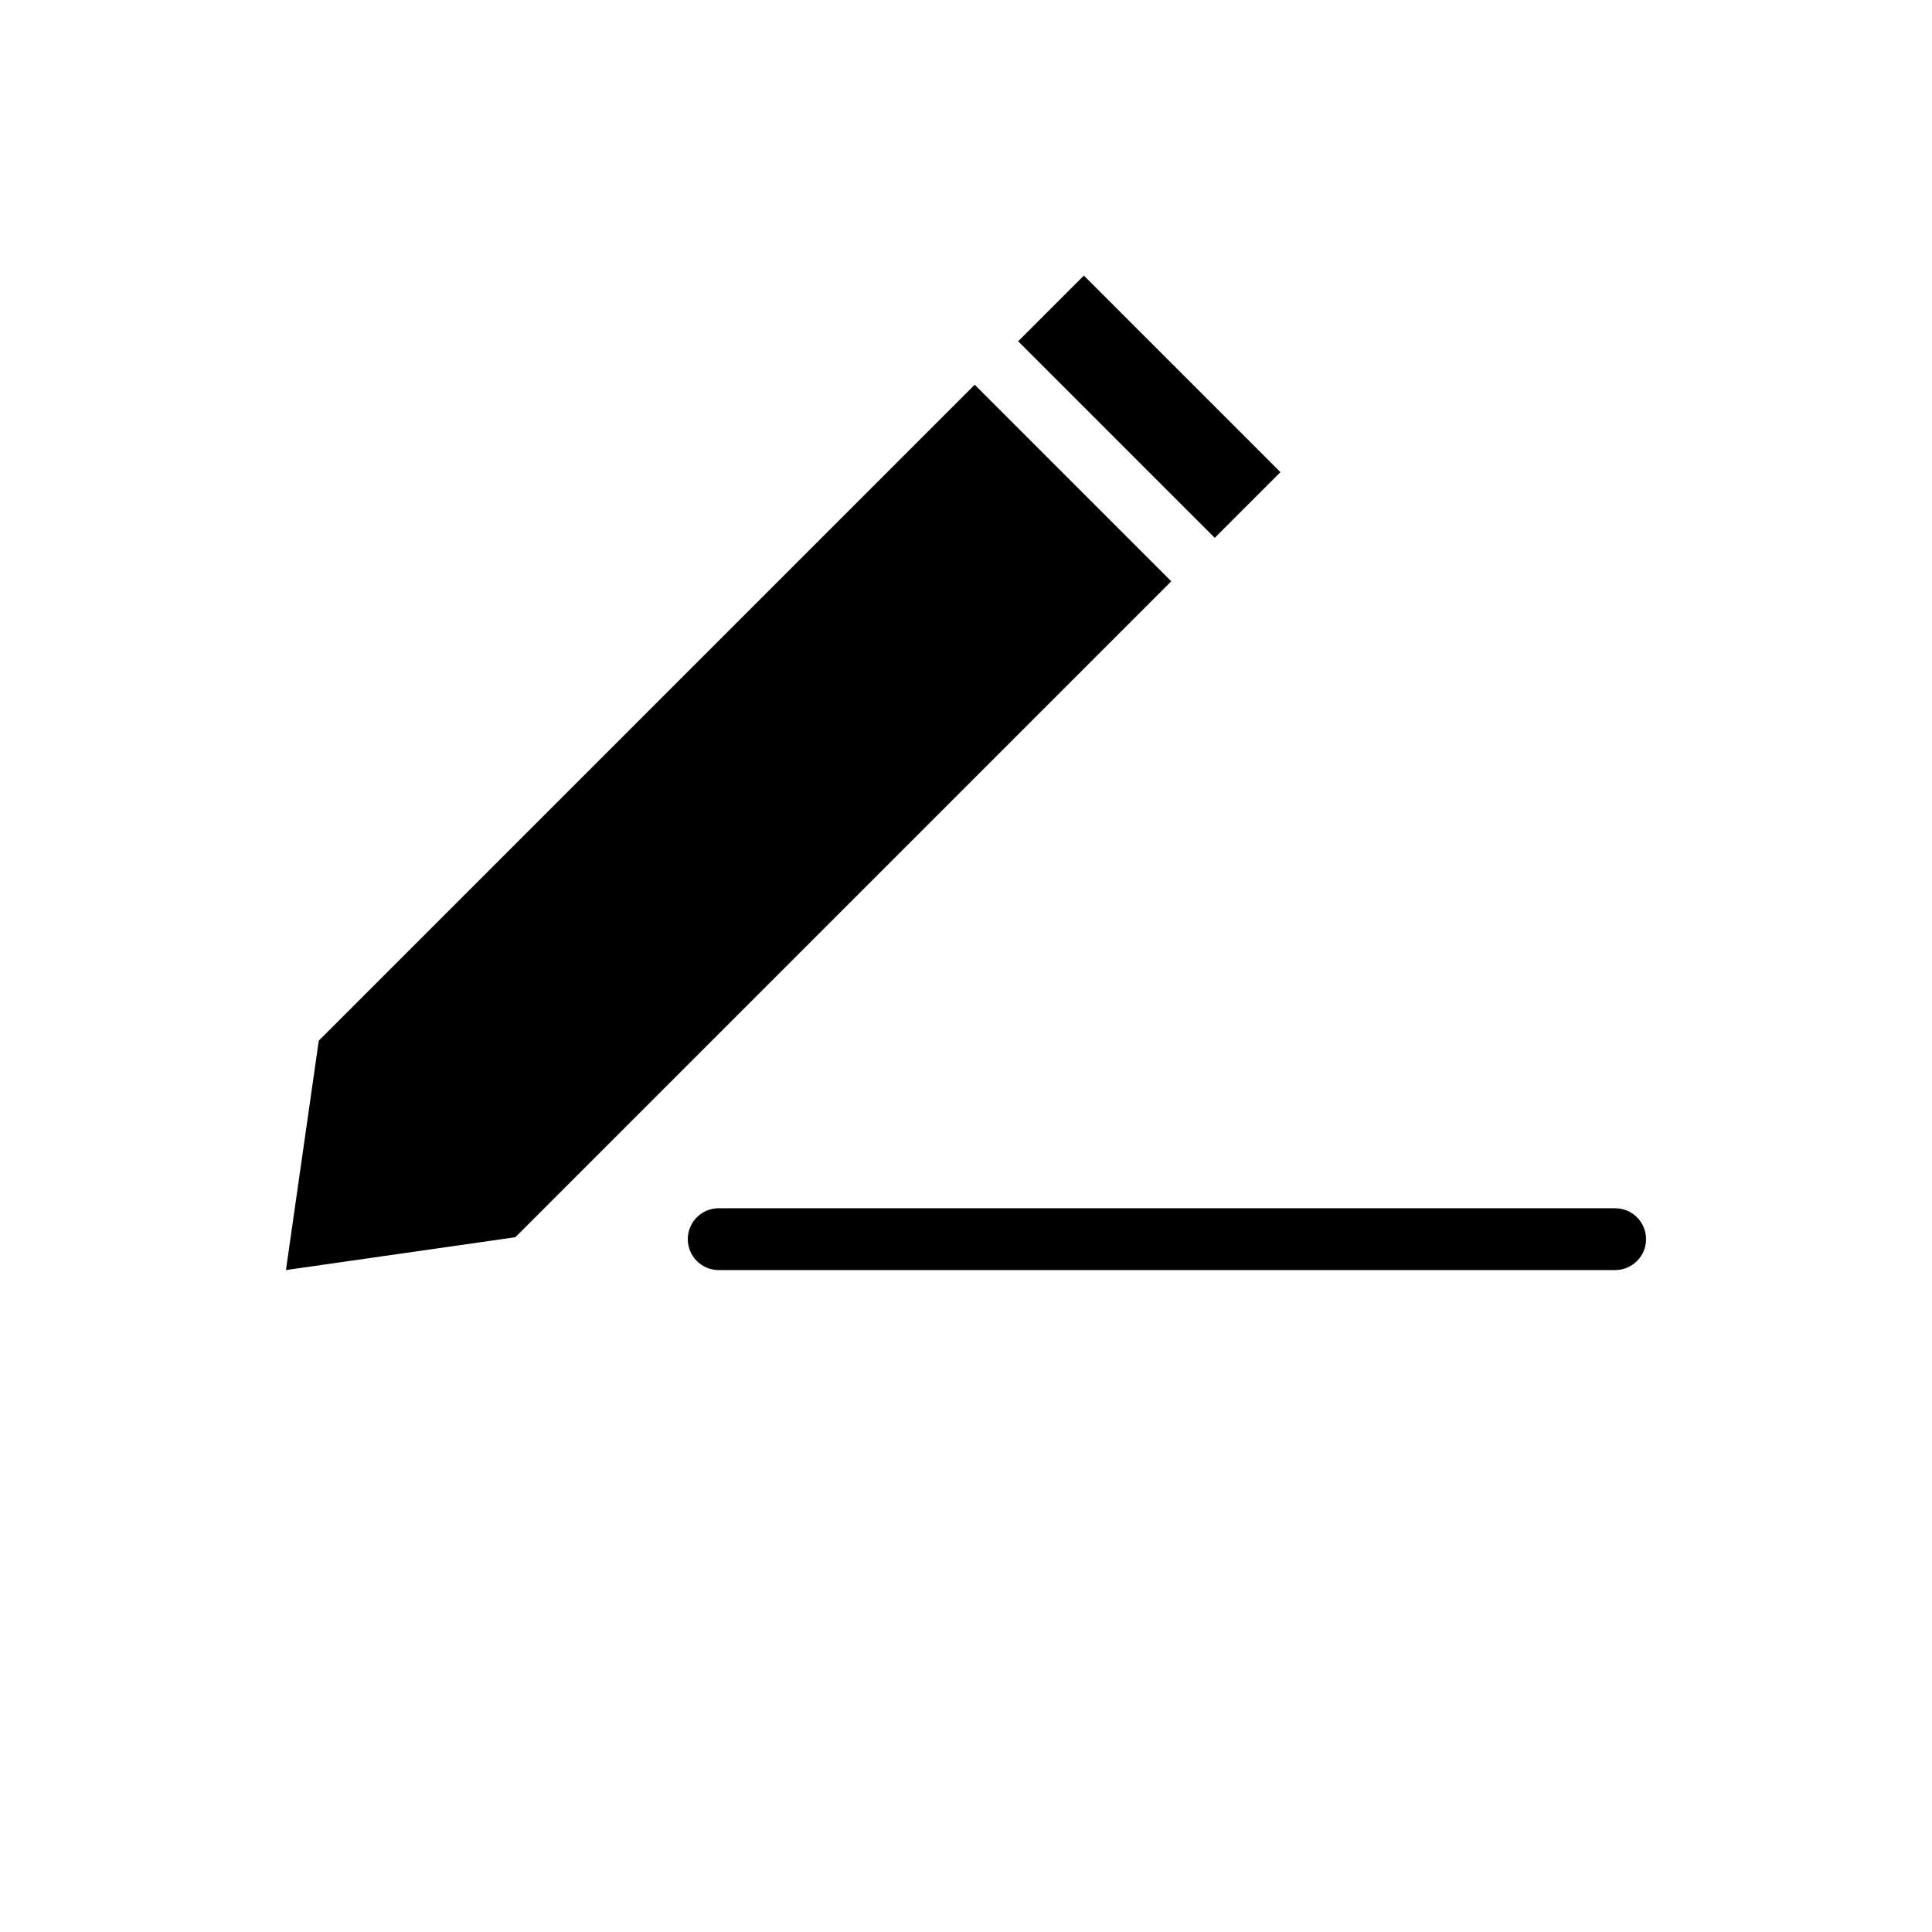
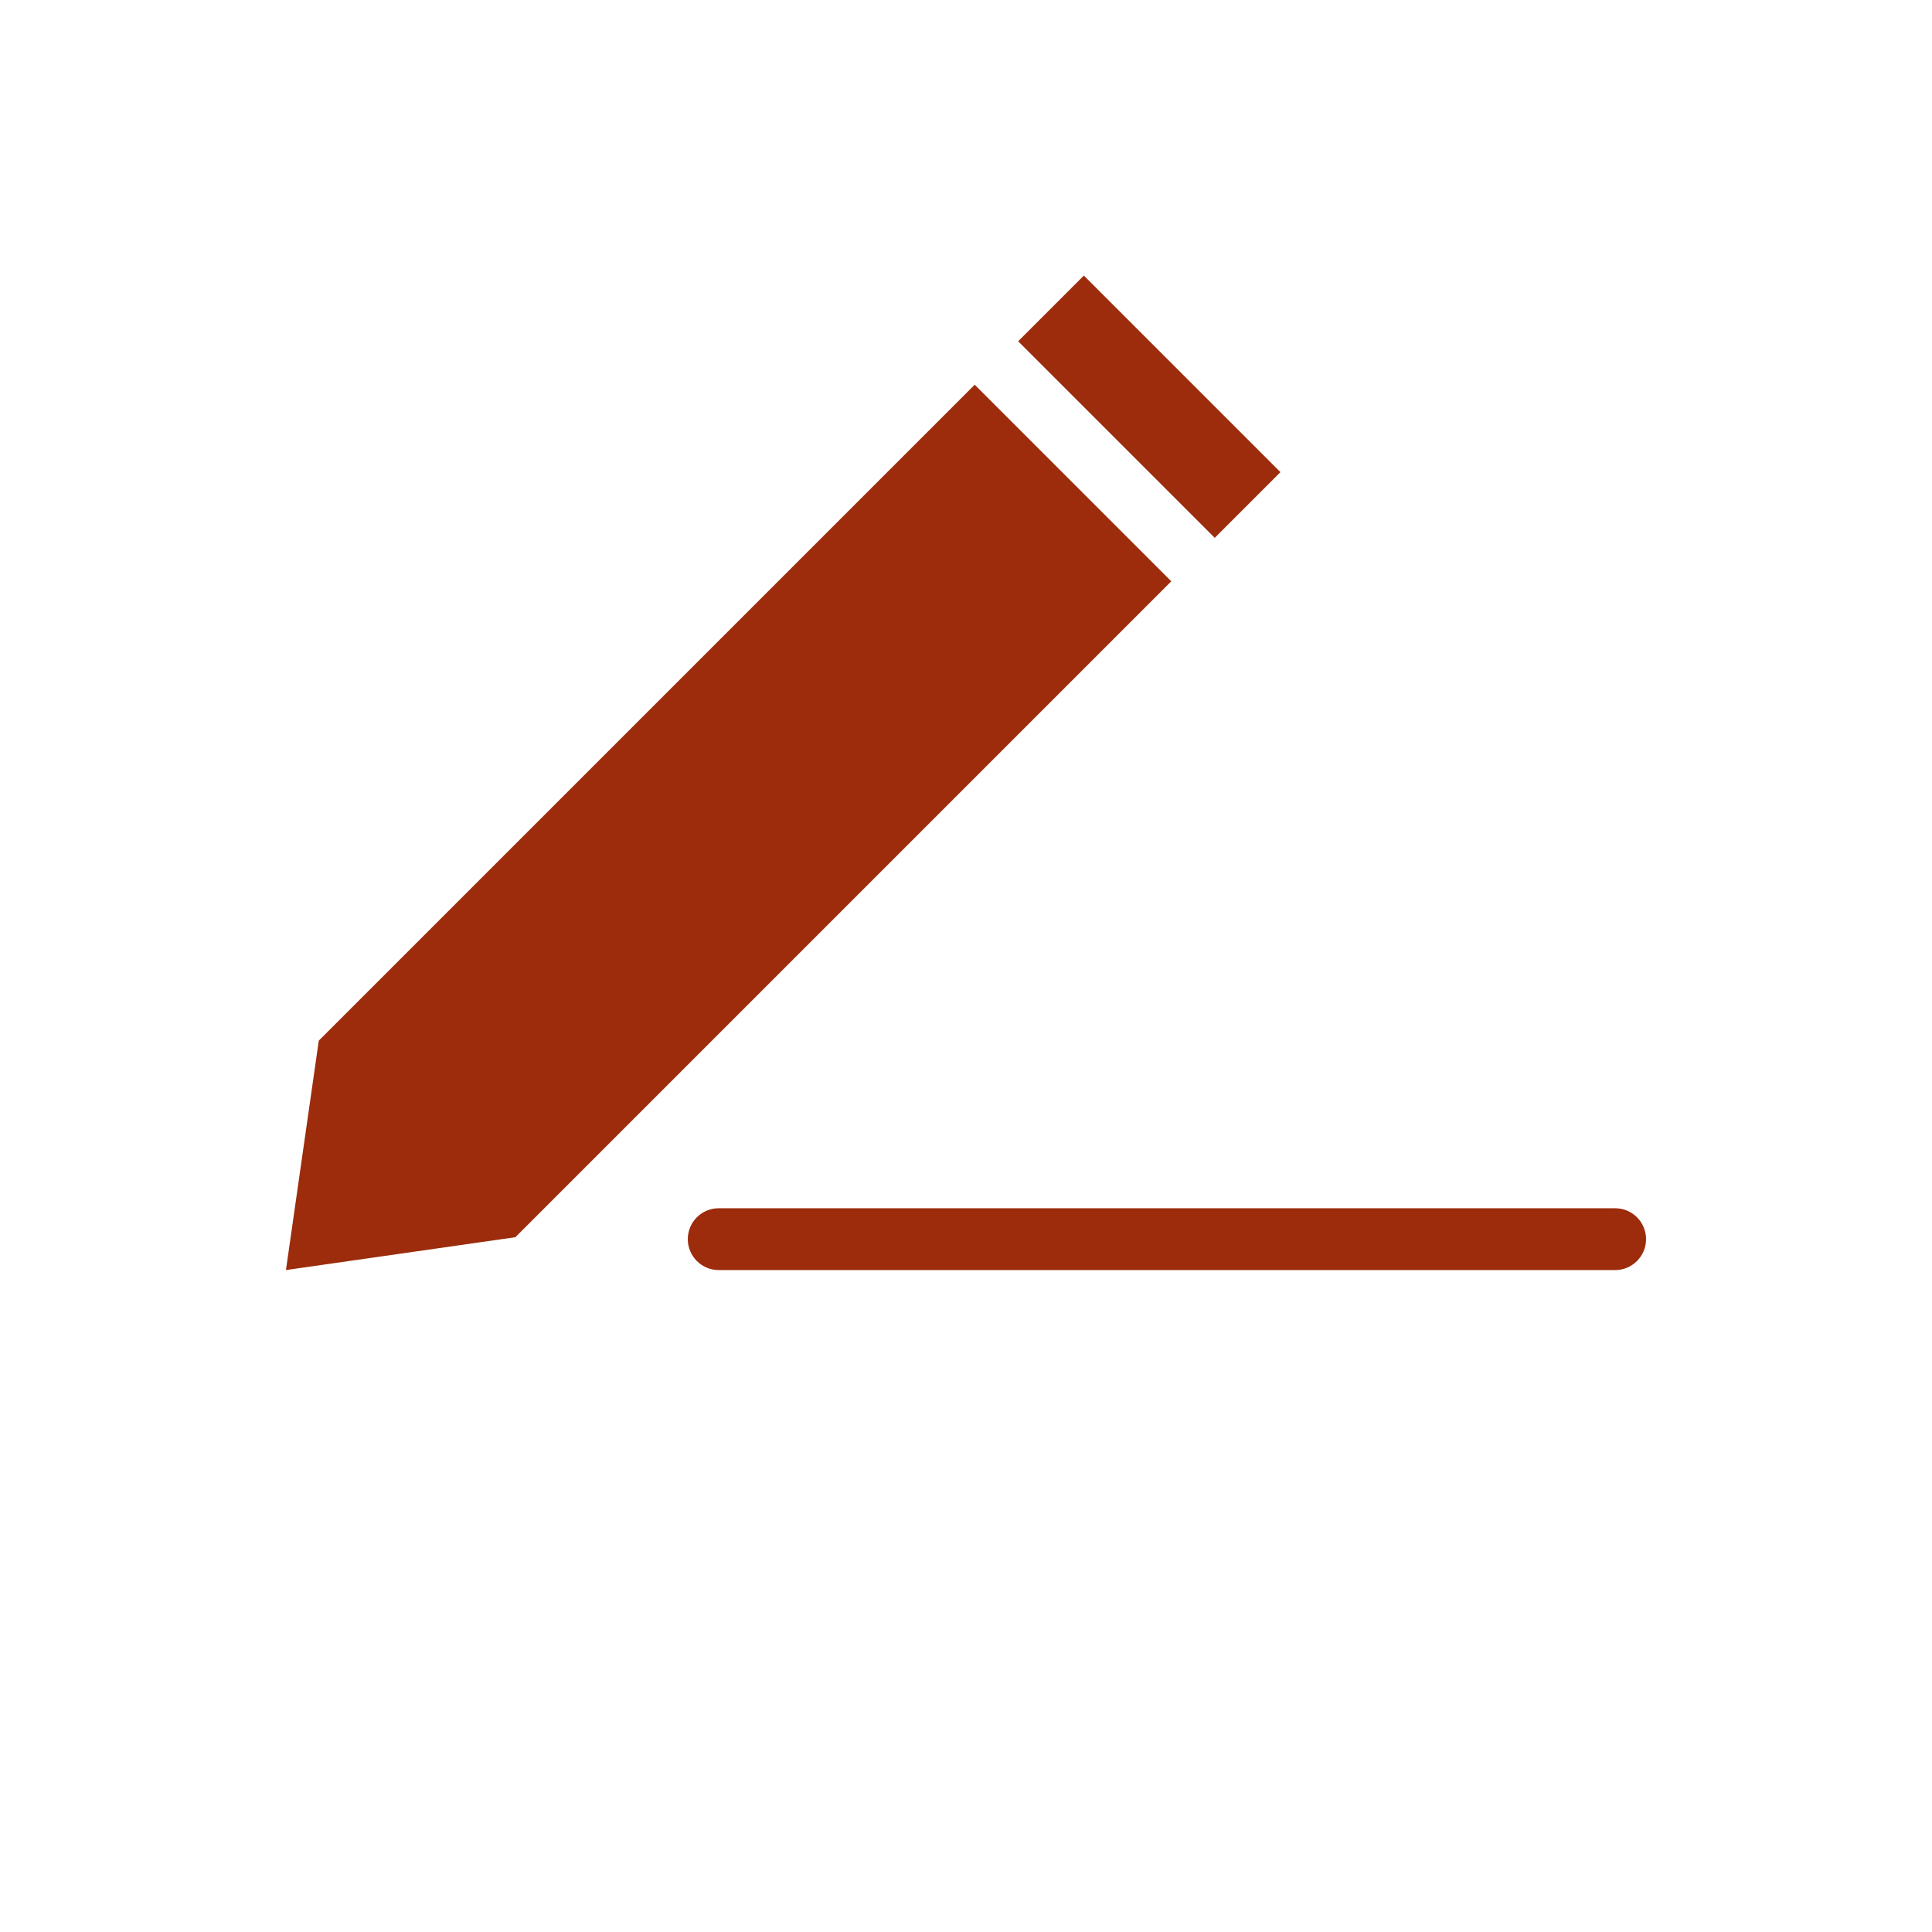
- <svg xmlns="http://www.w3.org/2000/svg" width="30" height="30" version="1.1" viewBox="0 0 700 700">
+ <svg xmlns="http://www.w3.org/2000/svg" width="30" height="30" fill="rgb(156,44,12)" version="1.1" viewBox="0 0 700 700">
  <path d="m392.7 99.84-23.801 23.801 71.227 71.227 23.801-23.801zm-39.551 39.551-237.65 237.65-11.898 83.125 83.125-11.898 237.65-237.65zm-92.75 298.38c-6.188 0-11.199 5.016-11.199 11.199 0 6.188 5.016 11.199 11.199 11.199h324.8c6.188 0 11.199-5.016 11.199-11.199 0-6.188-5.016-11.199-11.199-11.199z" />
</svg>
